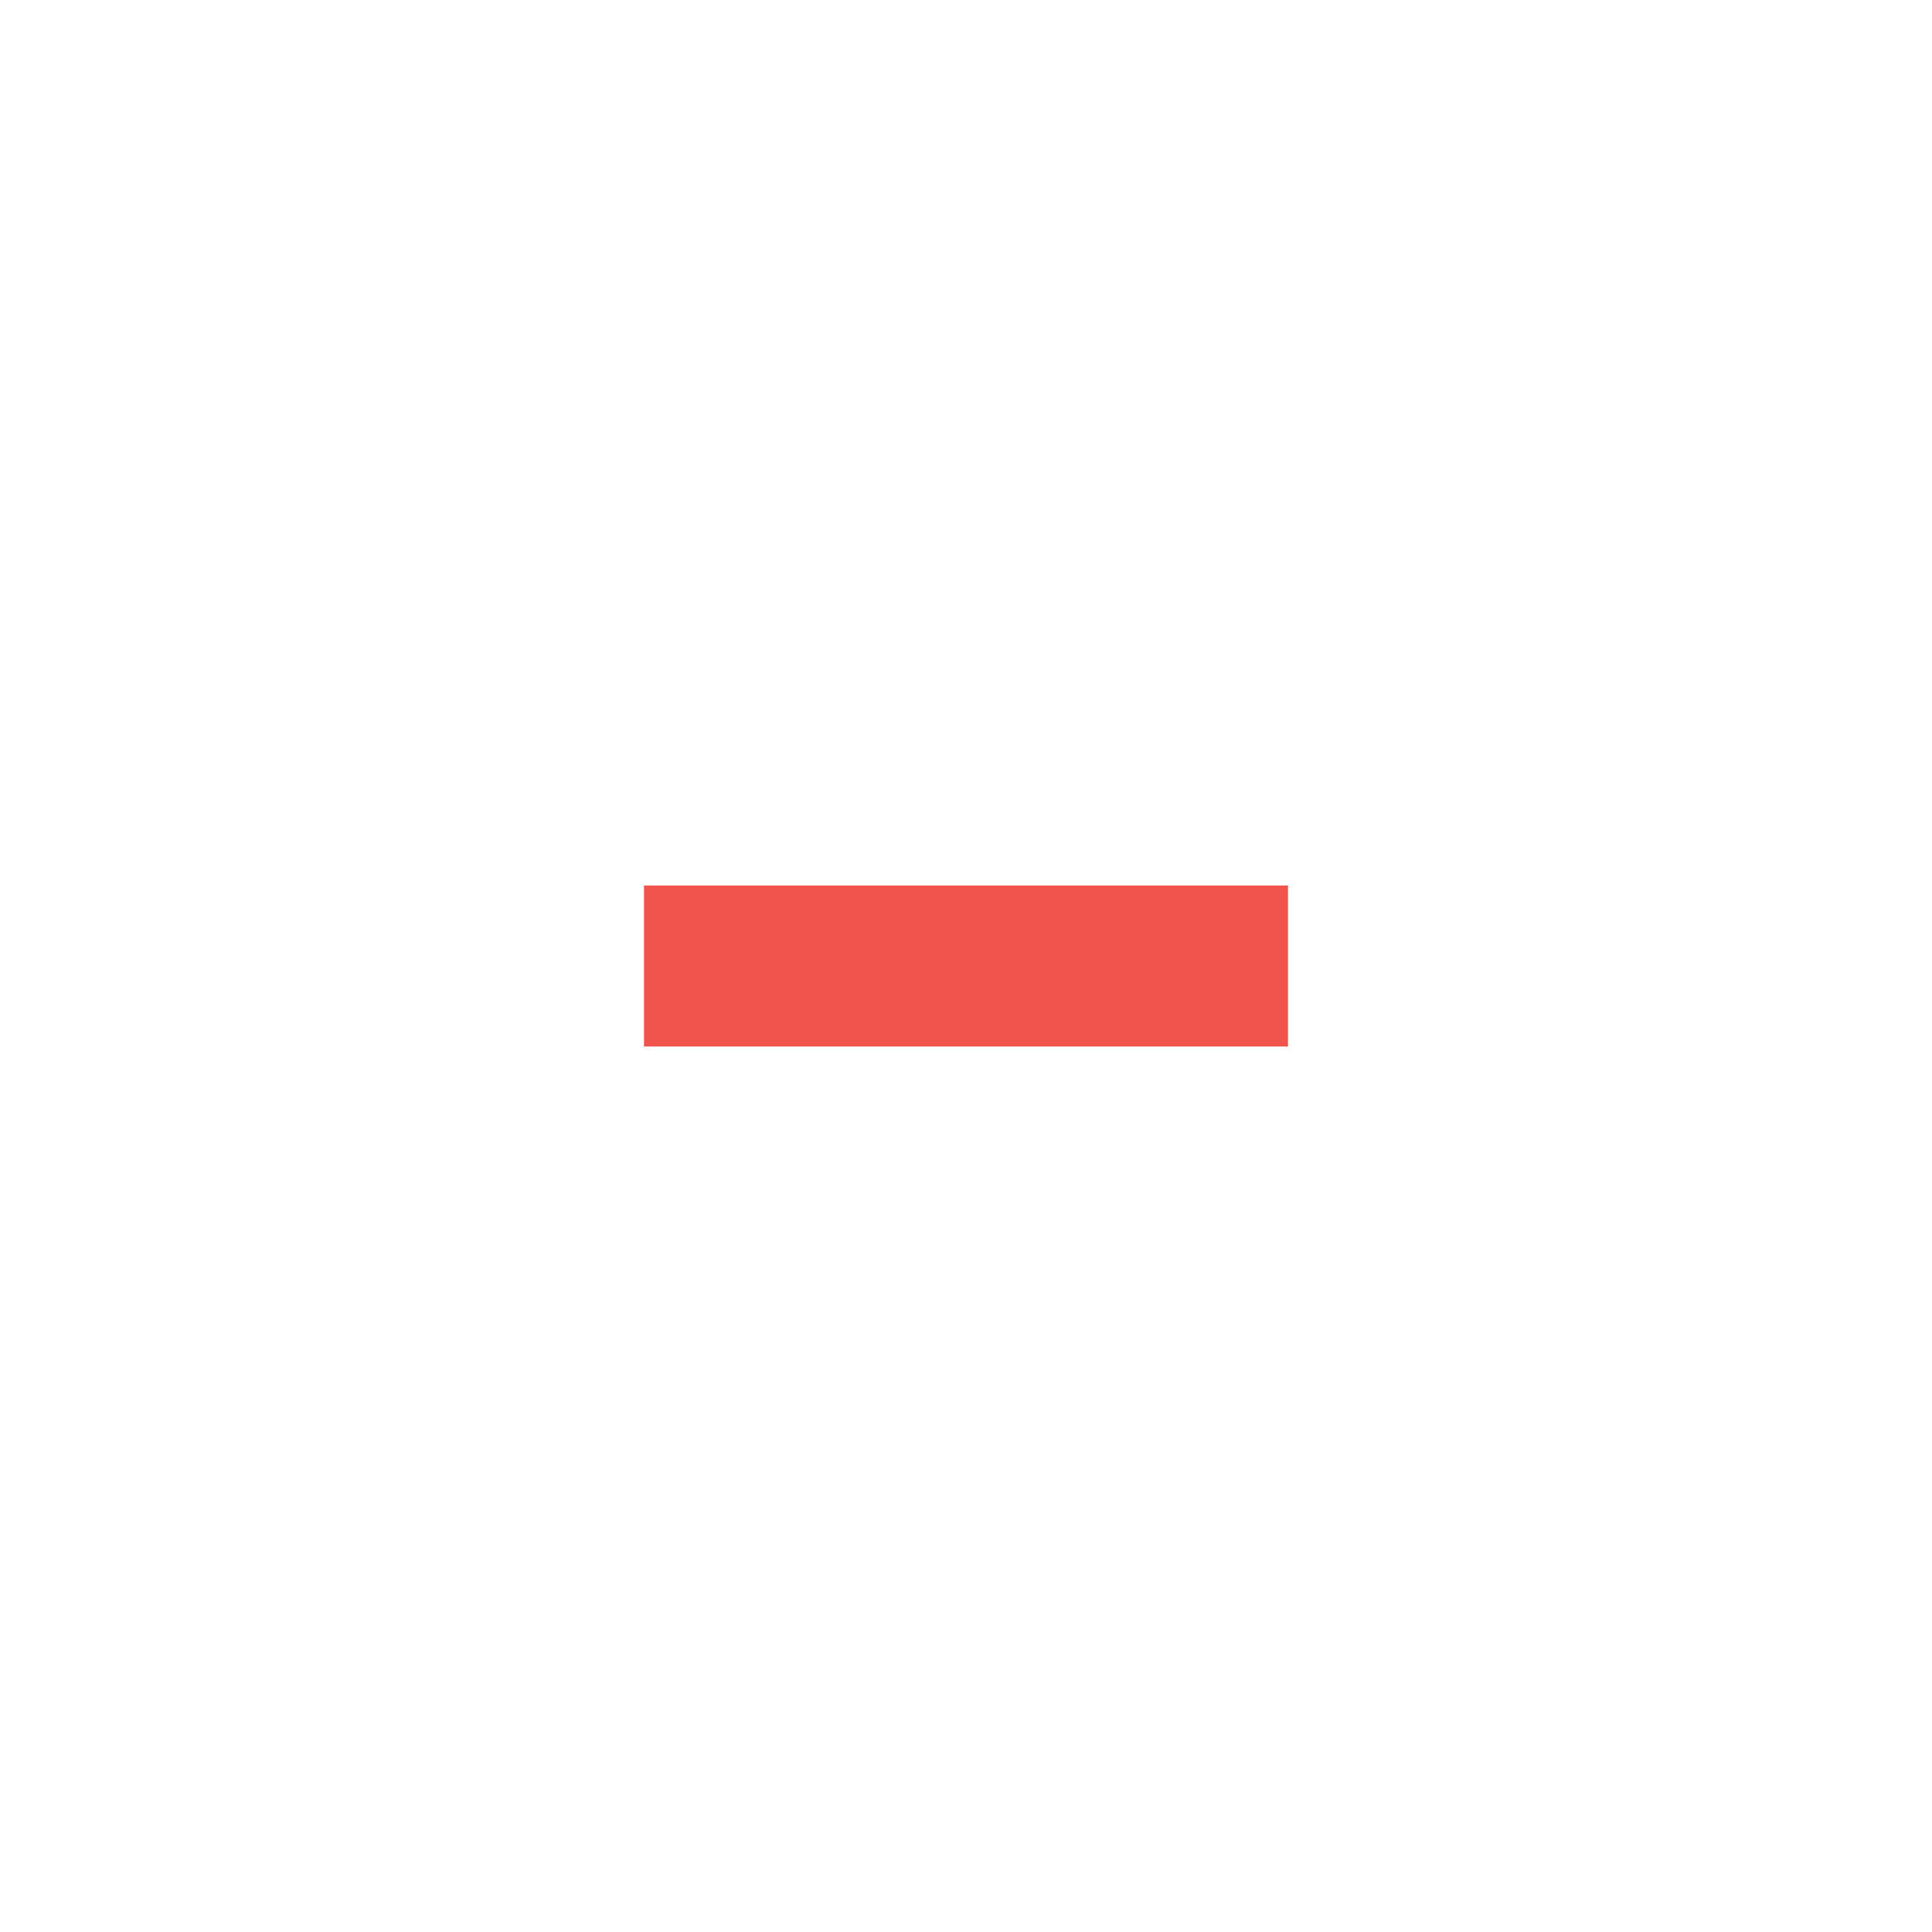
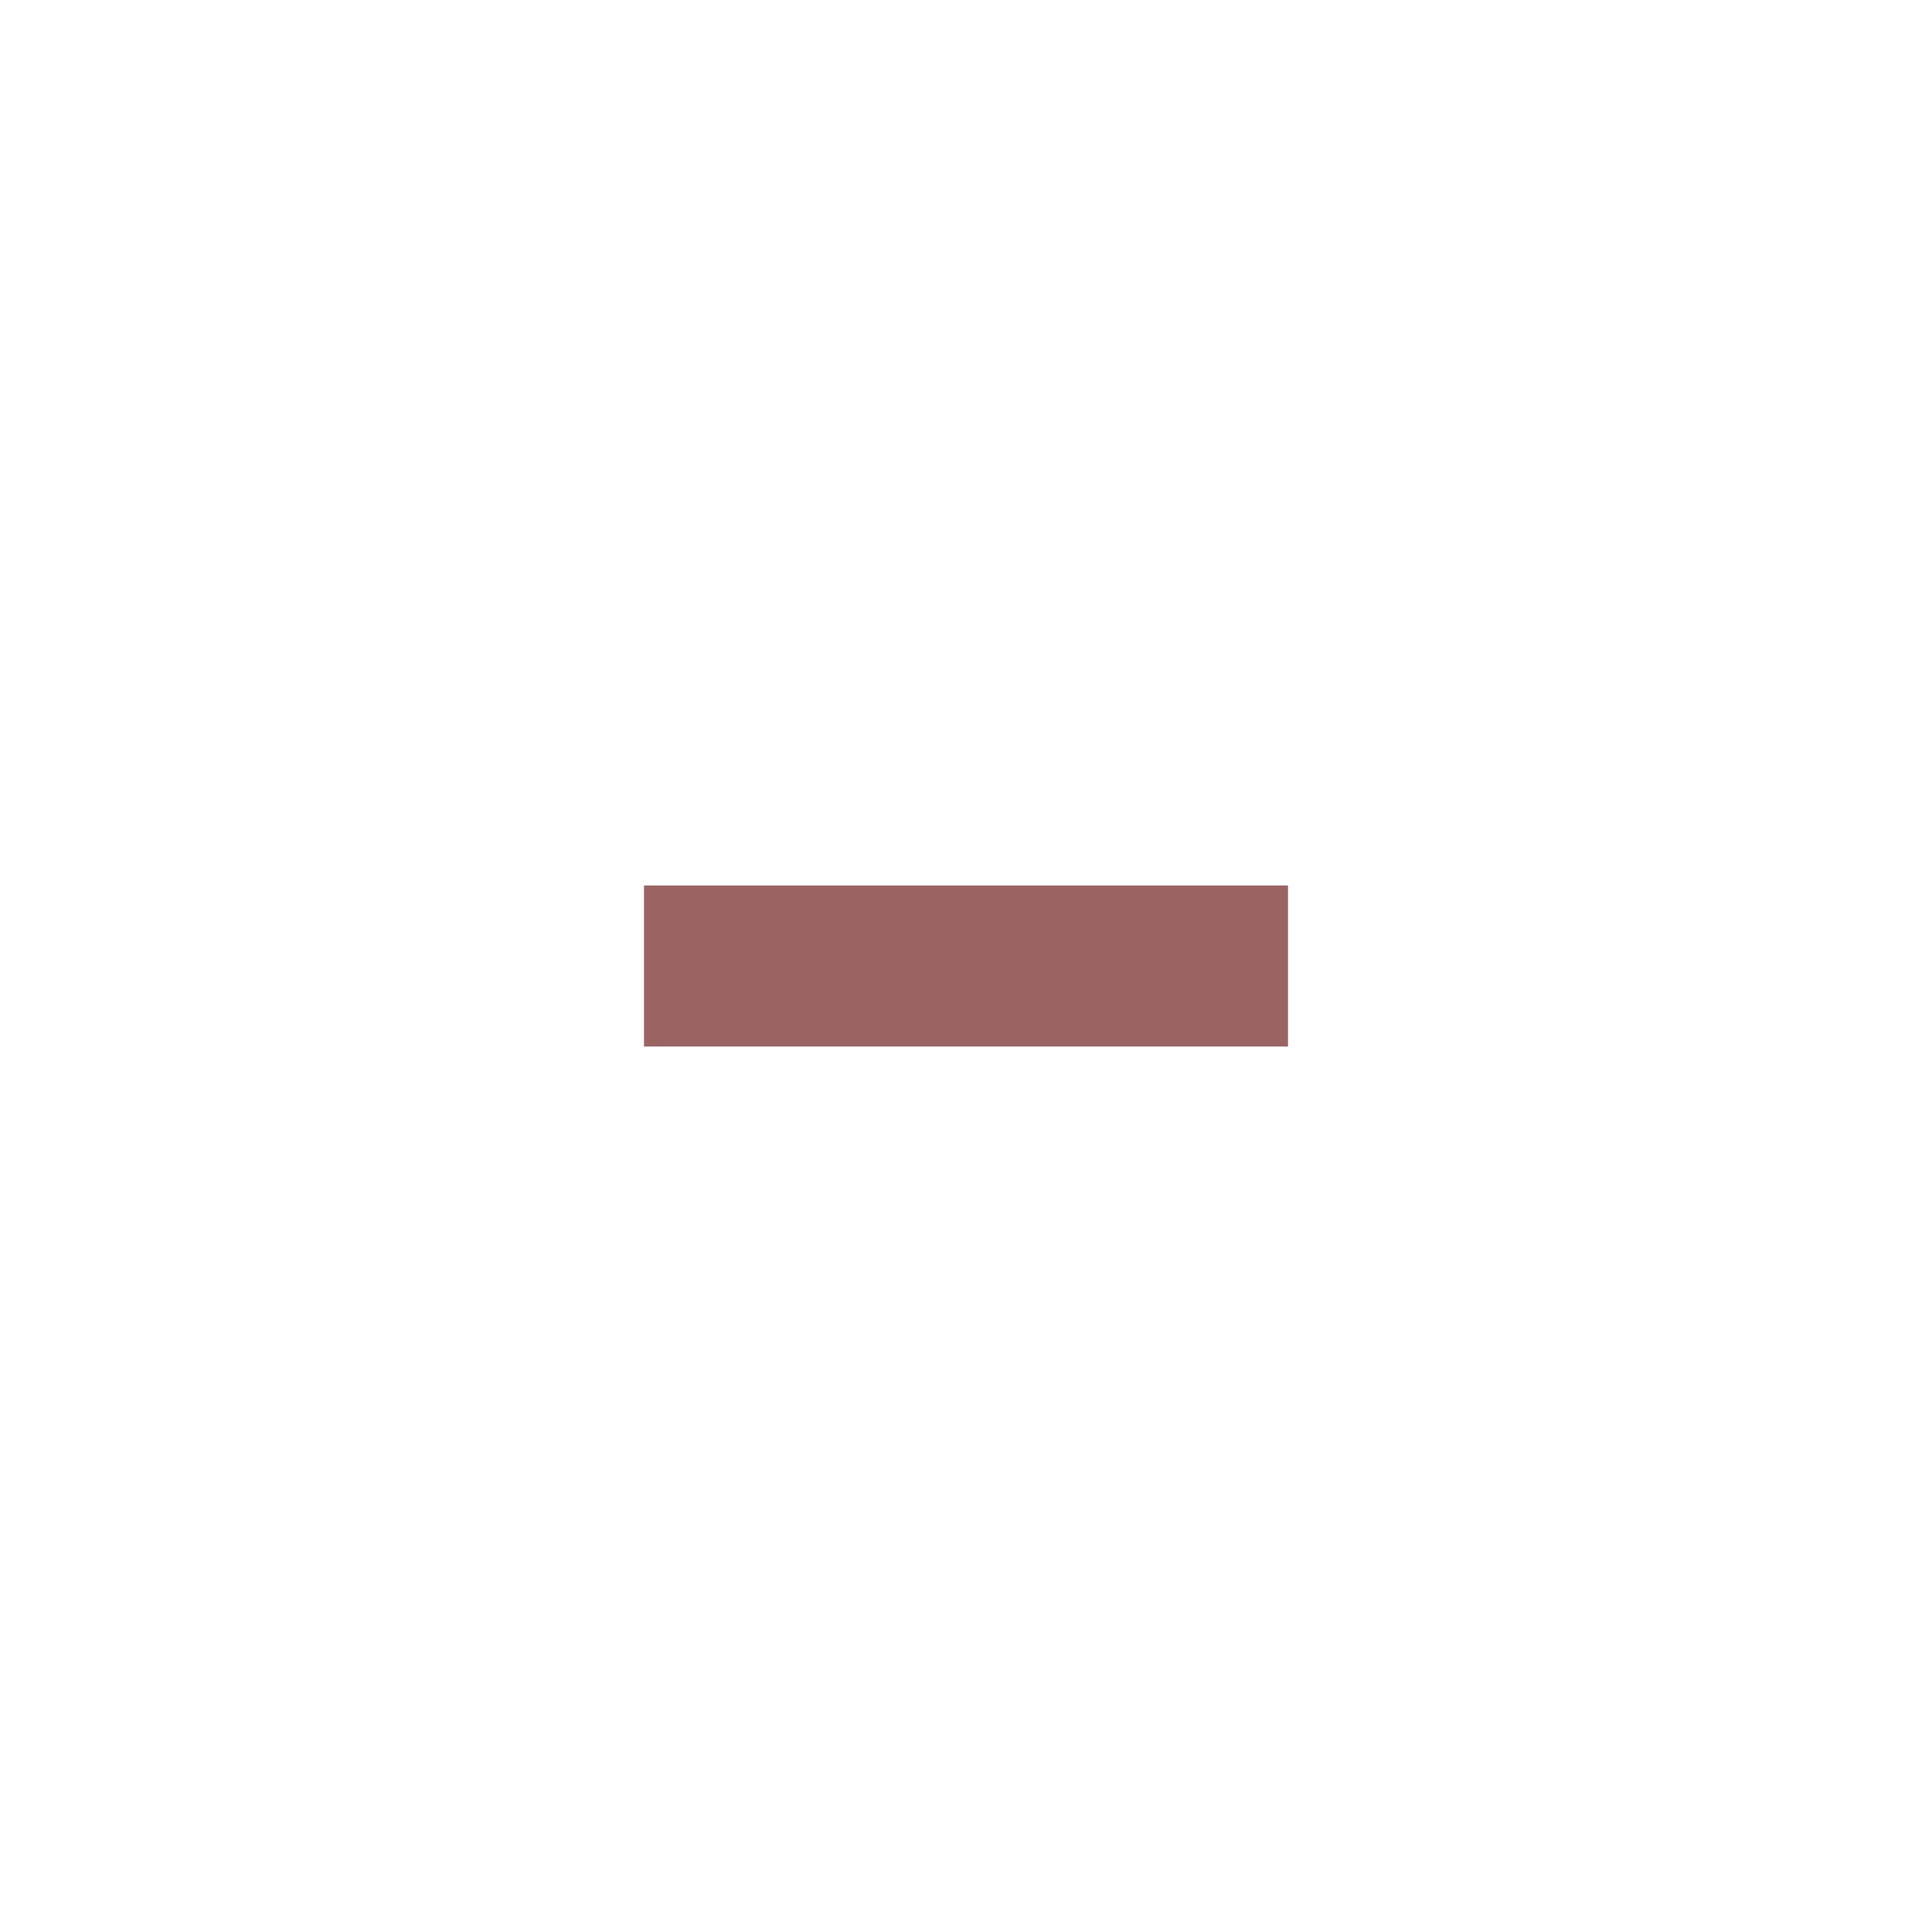
<svg xmlns="http://www.w3.org/2000/svg" version="1.1" x="0px" y="0px" width="24px" height="24px" viewBox="0 0 24 24" xml:space="preserve">
-   <rect x="8" y="11" fill="#f0544c" width="8" height="2" />
+   <rect x="8" y="11" fill="#9C6363" width="8" height="2" />
</svg>
